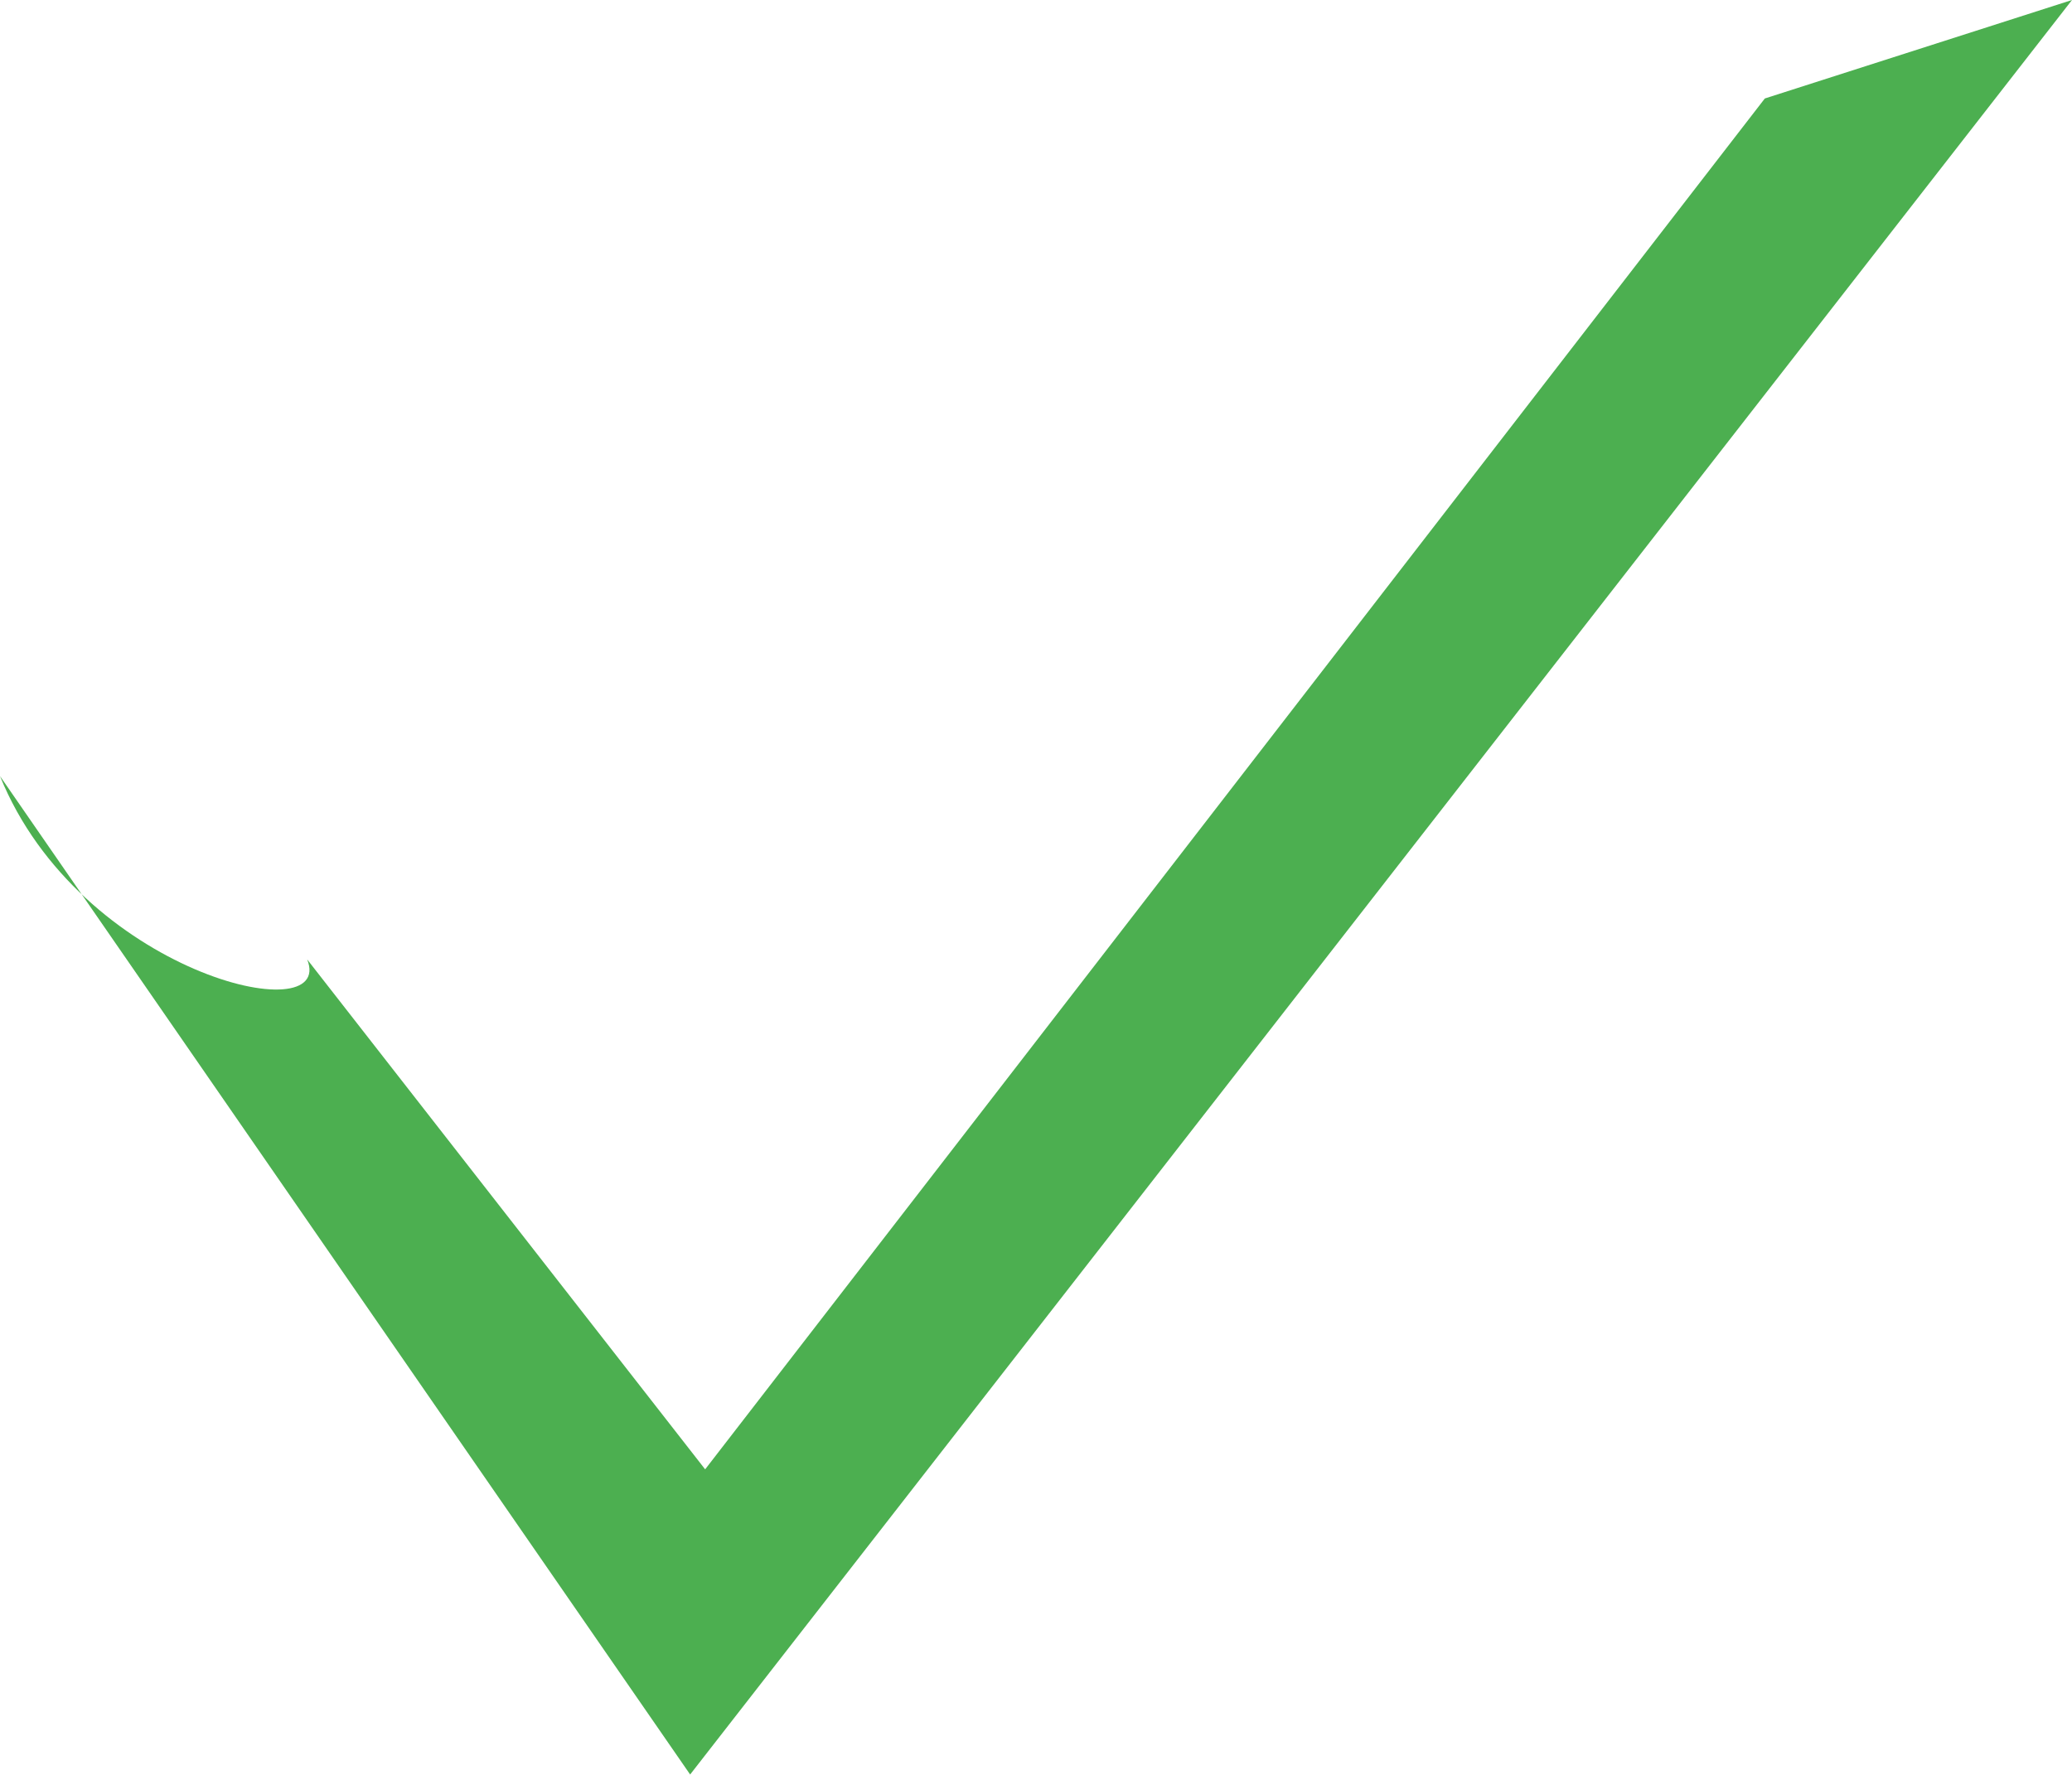
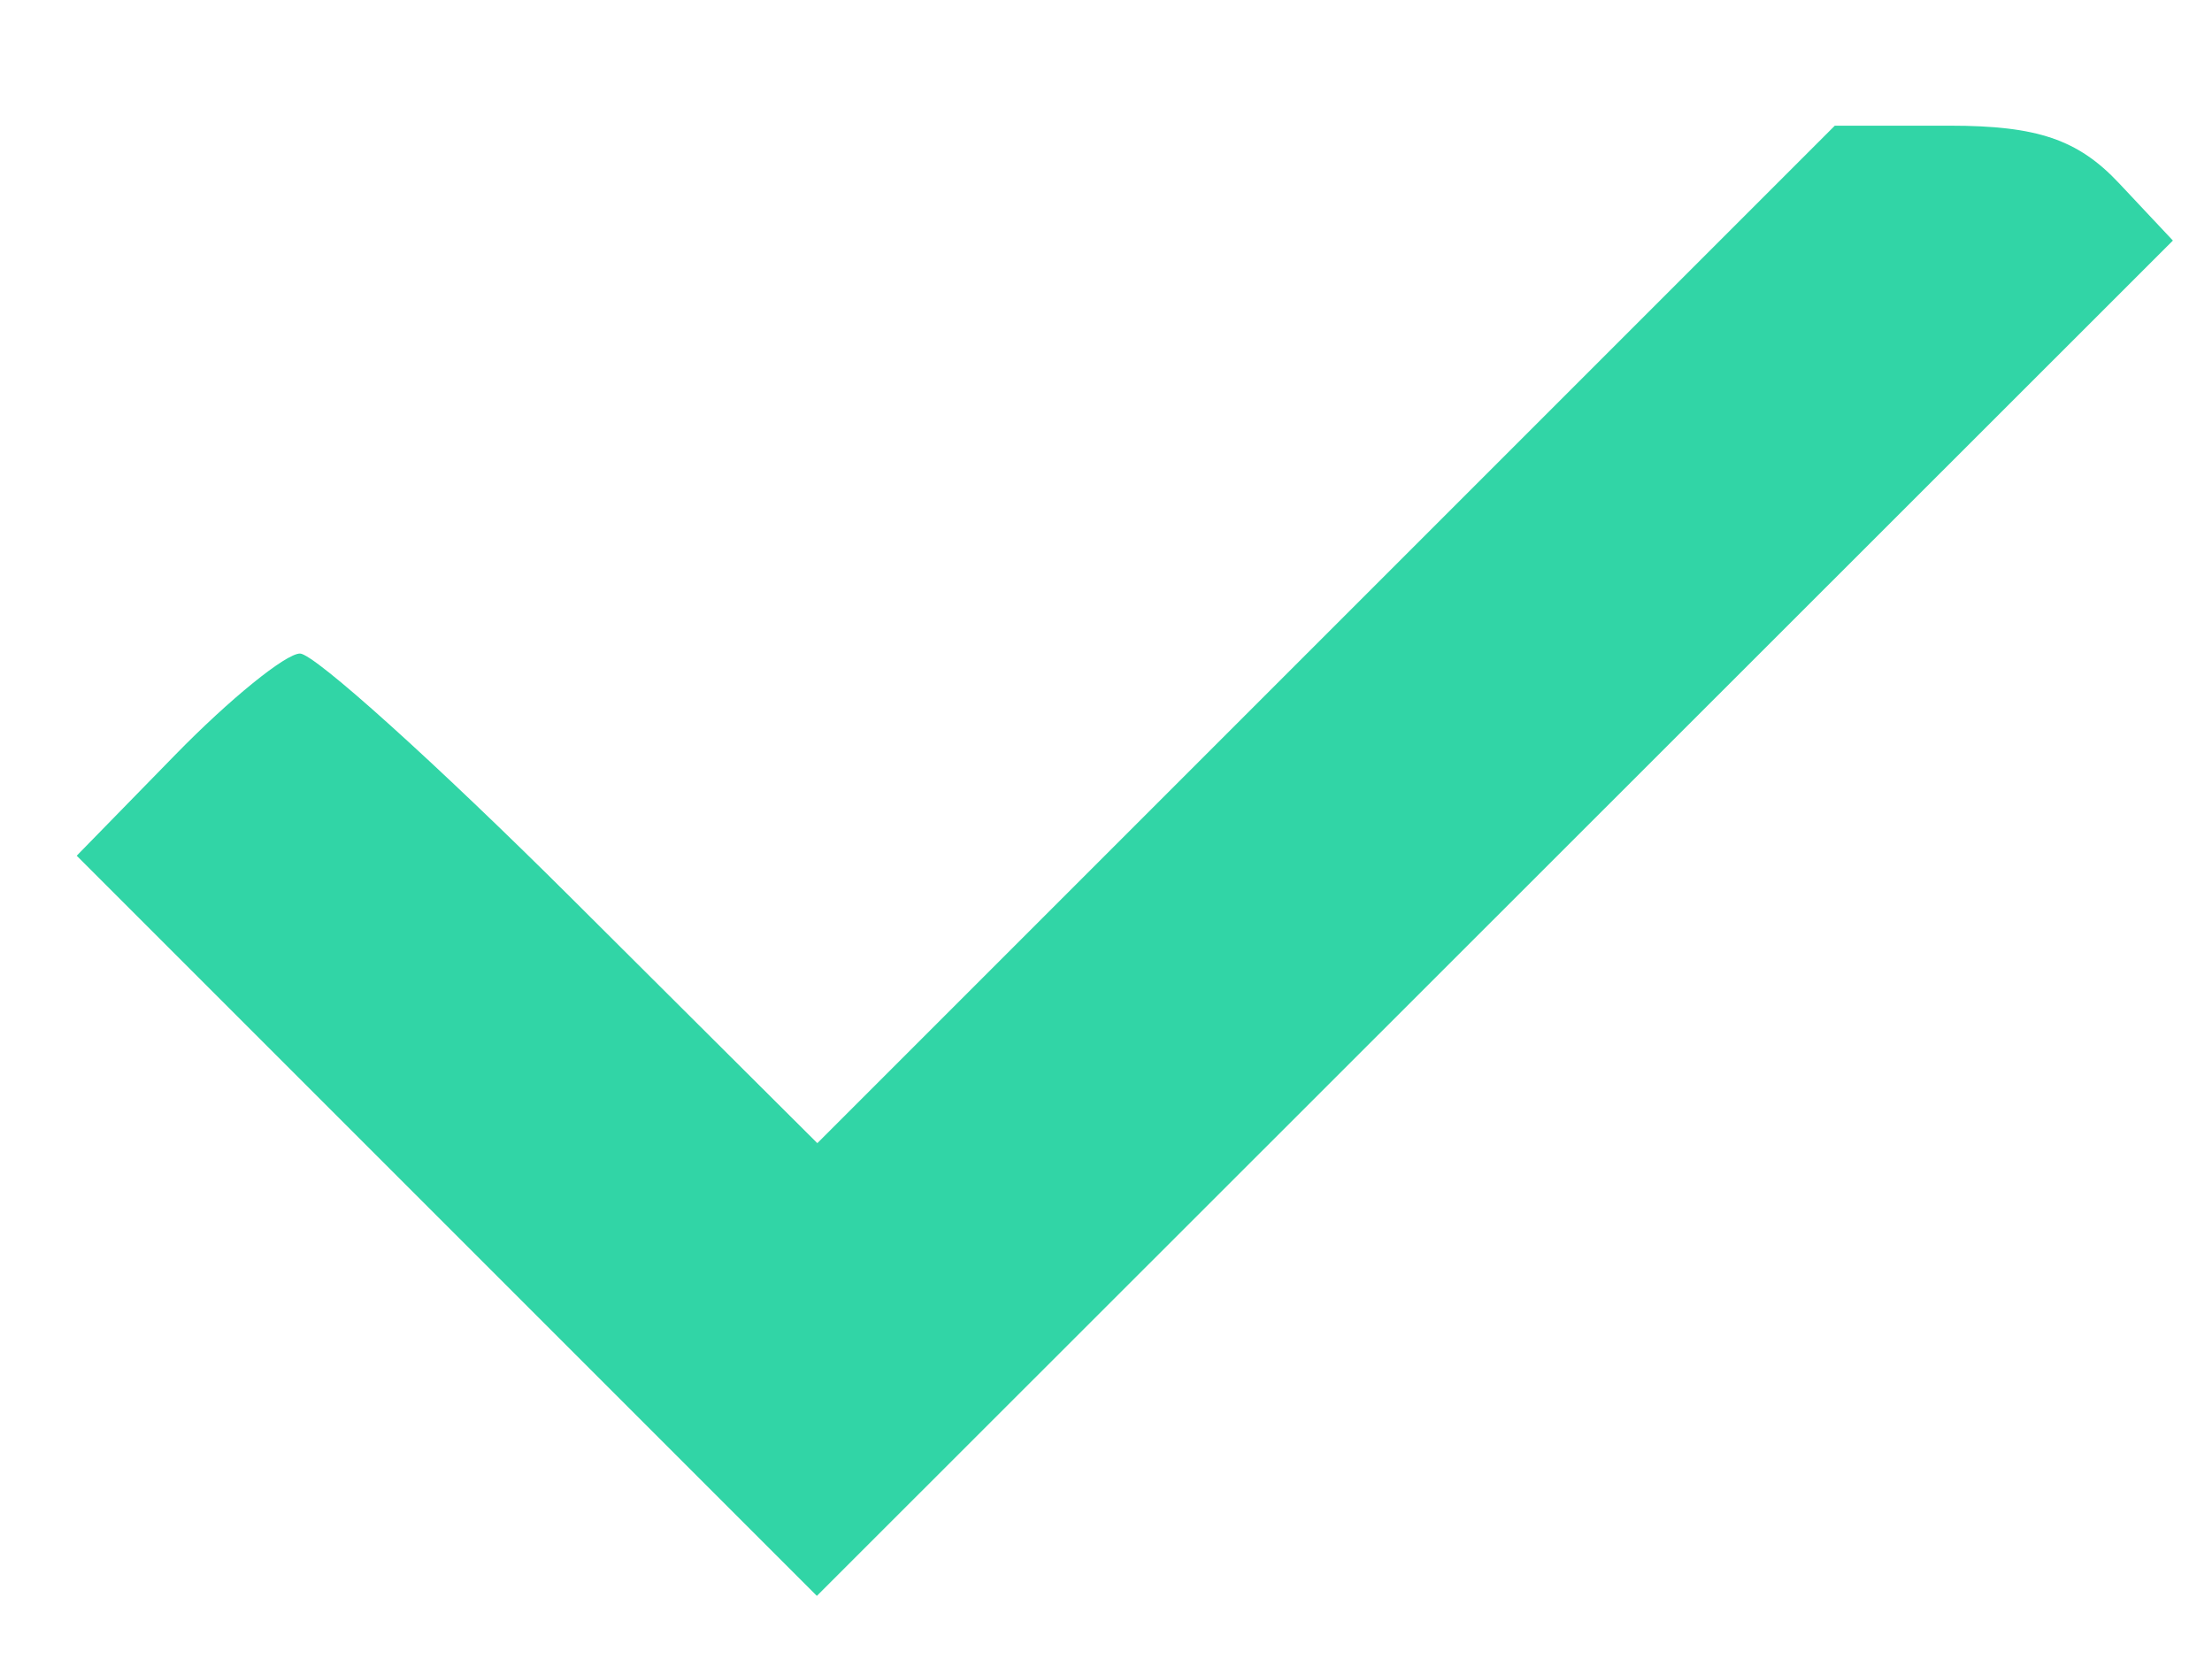
- <svg xmlns="http://www.w3.org/2000/svg" viewBox="20.018 19.59 2.624 1.82" width="23.355px" height="20.005px" preserveAspectRatio="none">
-   <path fill="#4caf50" d="M 22.253 19.691 L 20.911 21.097 L 20.407 20.574 C 20.444 20.649 20.119 20.588 20.018 20.386 L 20.892 21.41 L 22.642 19.59 L 22.253 19.691 Z" style="" id="object-0" />
+ <svg xmlns="http://www.w3.org/2000/svg" width="16" height="12" viewBox="0 0 87 66" version="1.1">
+   <path d="M 52.255 25.239 L 32.016 45.478 22.240 35.739 C 16.863 30.383, 12.001 26, 11.435 26 C 10.869 26, 8.639 27.810, 6.479 30.022 L 2.552 34.043 17.275 48.766 L 31.997 63.489 58.971 36.529 L 85.944 9.570 83.798 7.285 C 82.168 5.550, 80.549 5, 77.073 5 L 72.494 5 52.255 25.239" stroke="none" fill="#31d5a6" fill-rule="evenodd" />
</svg>
